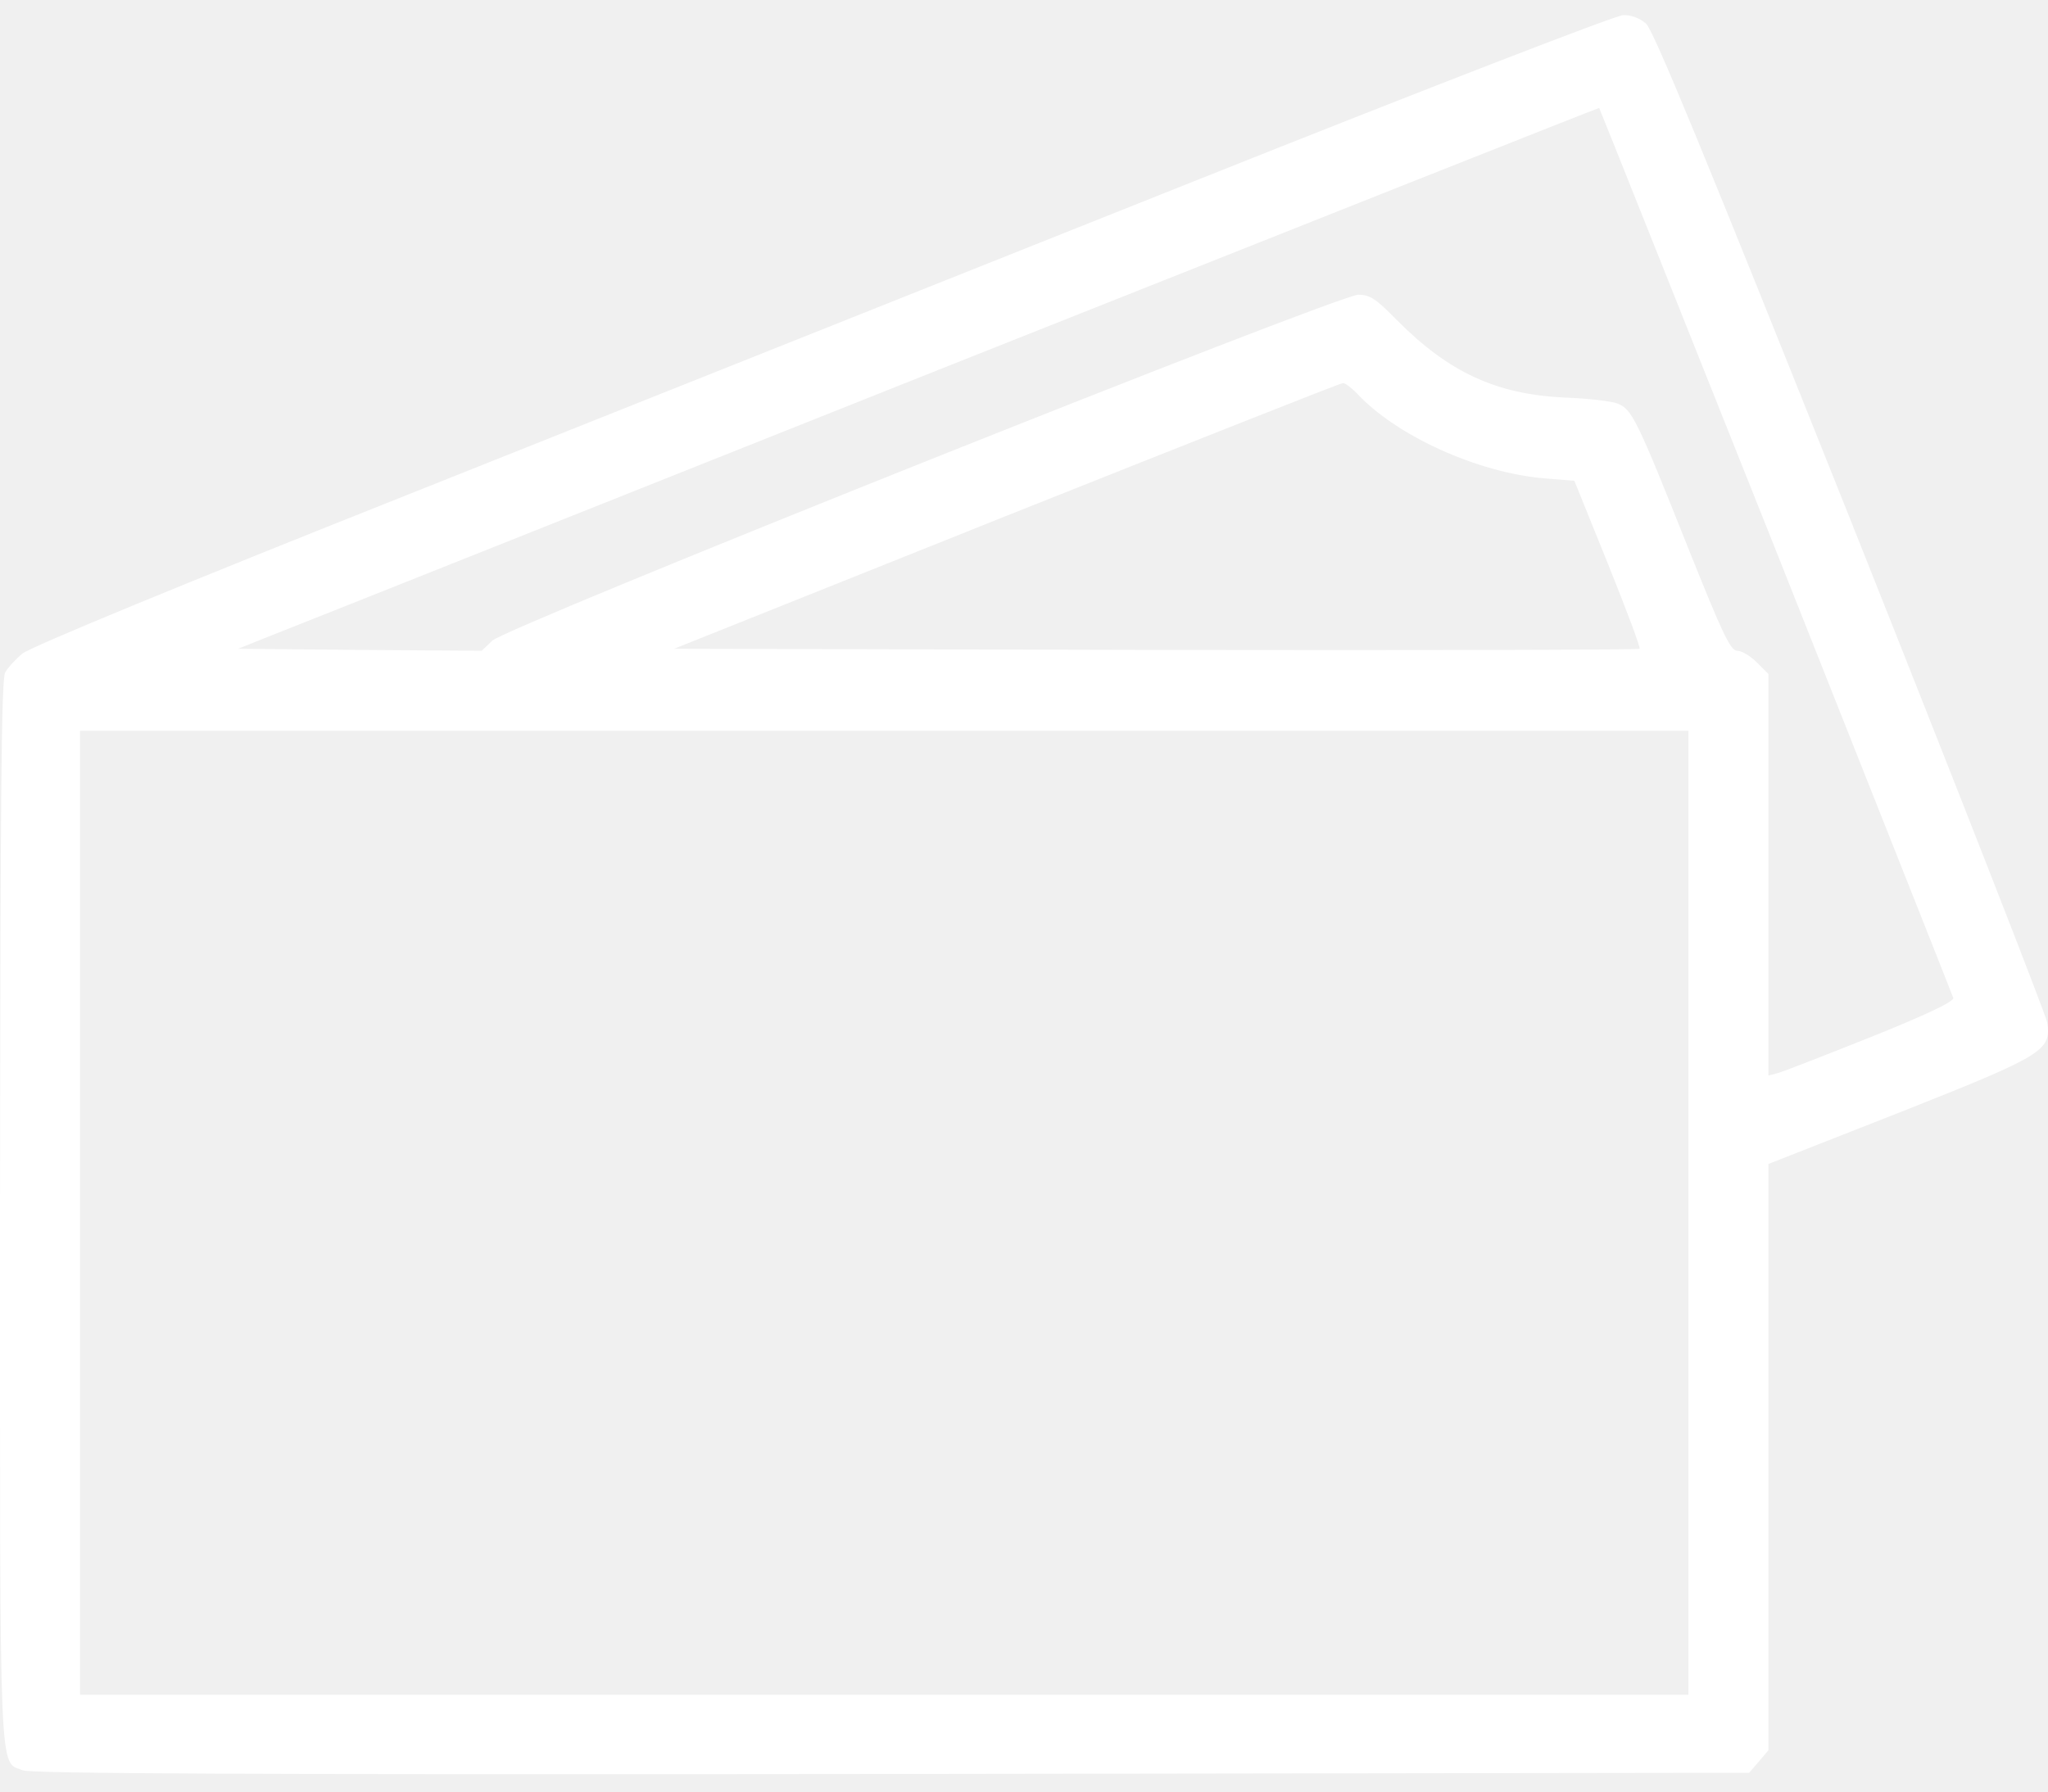
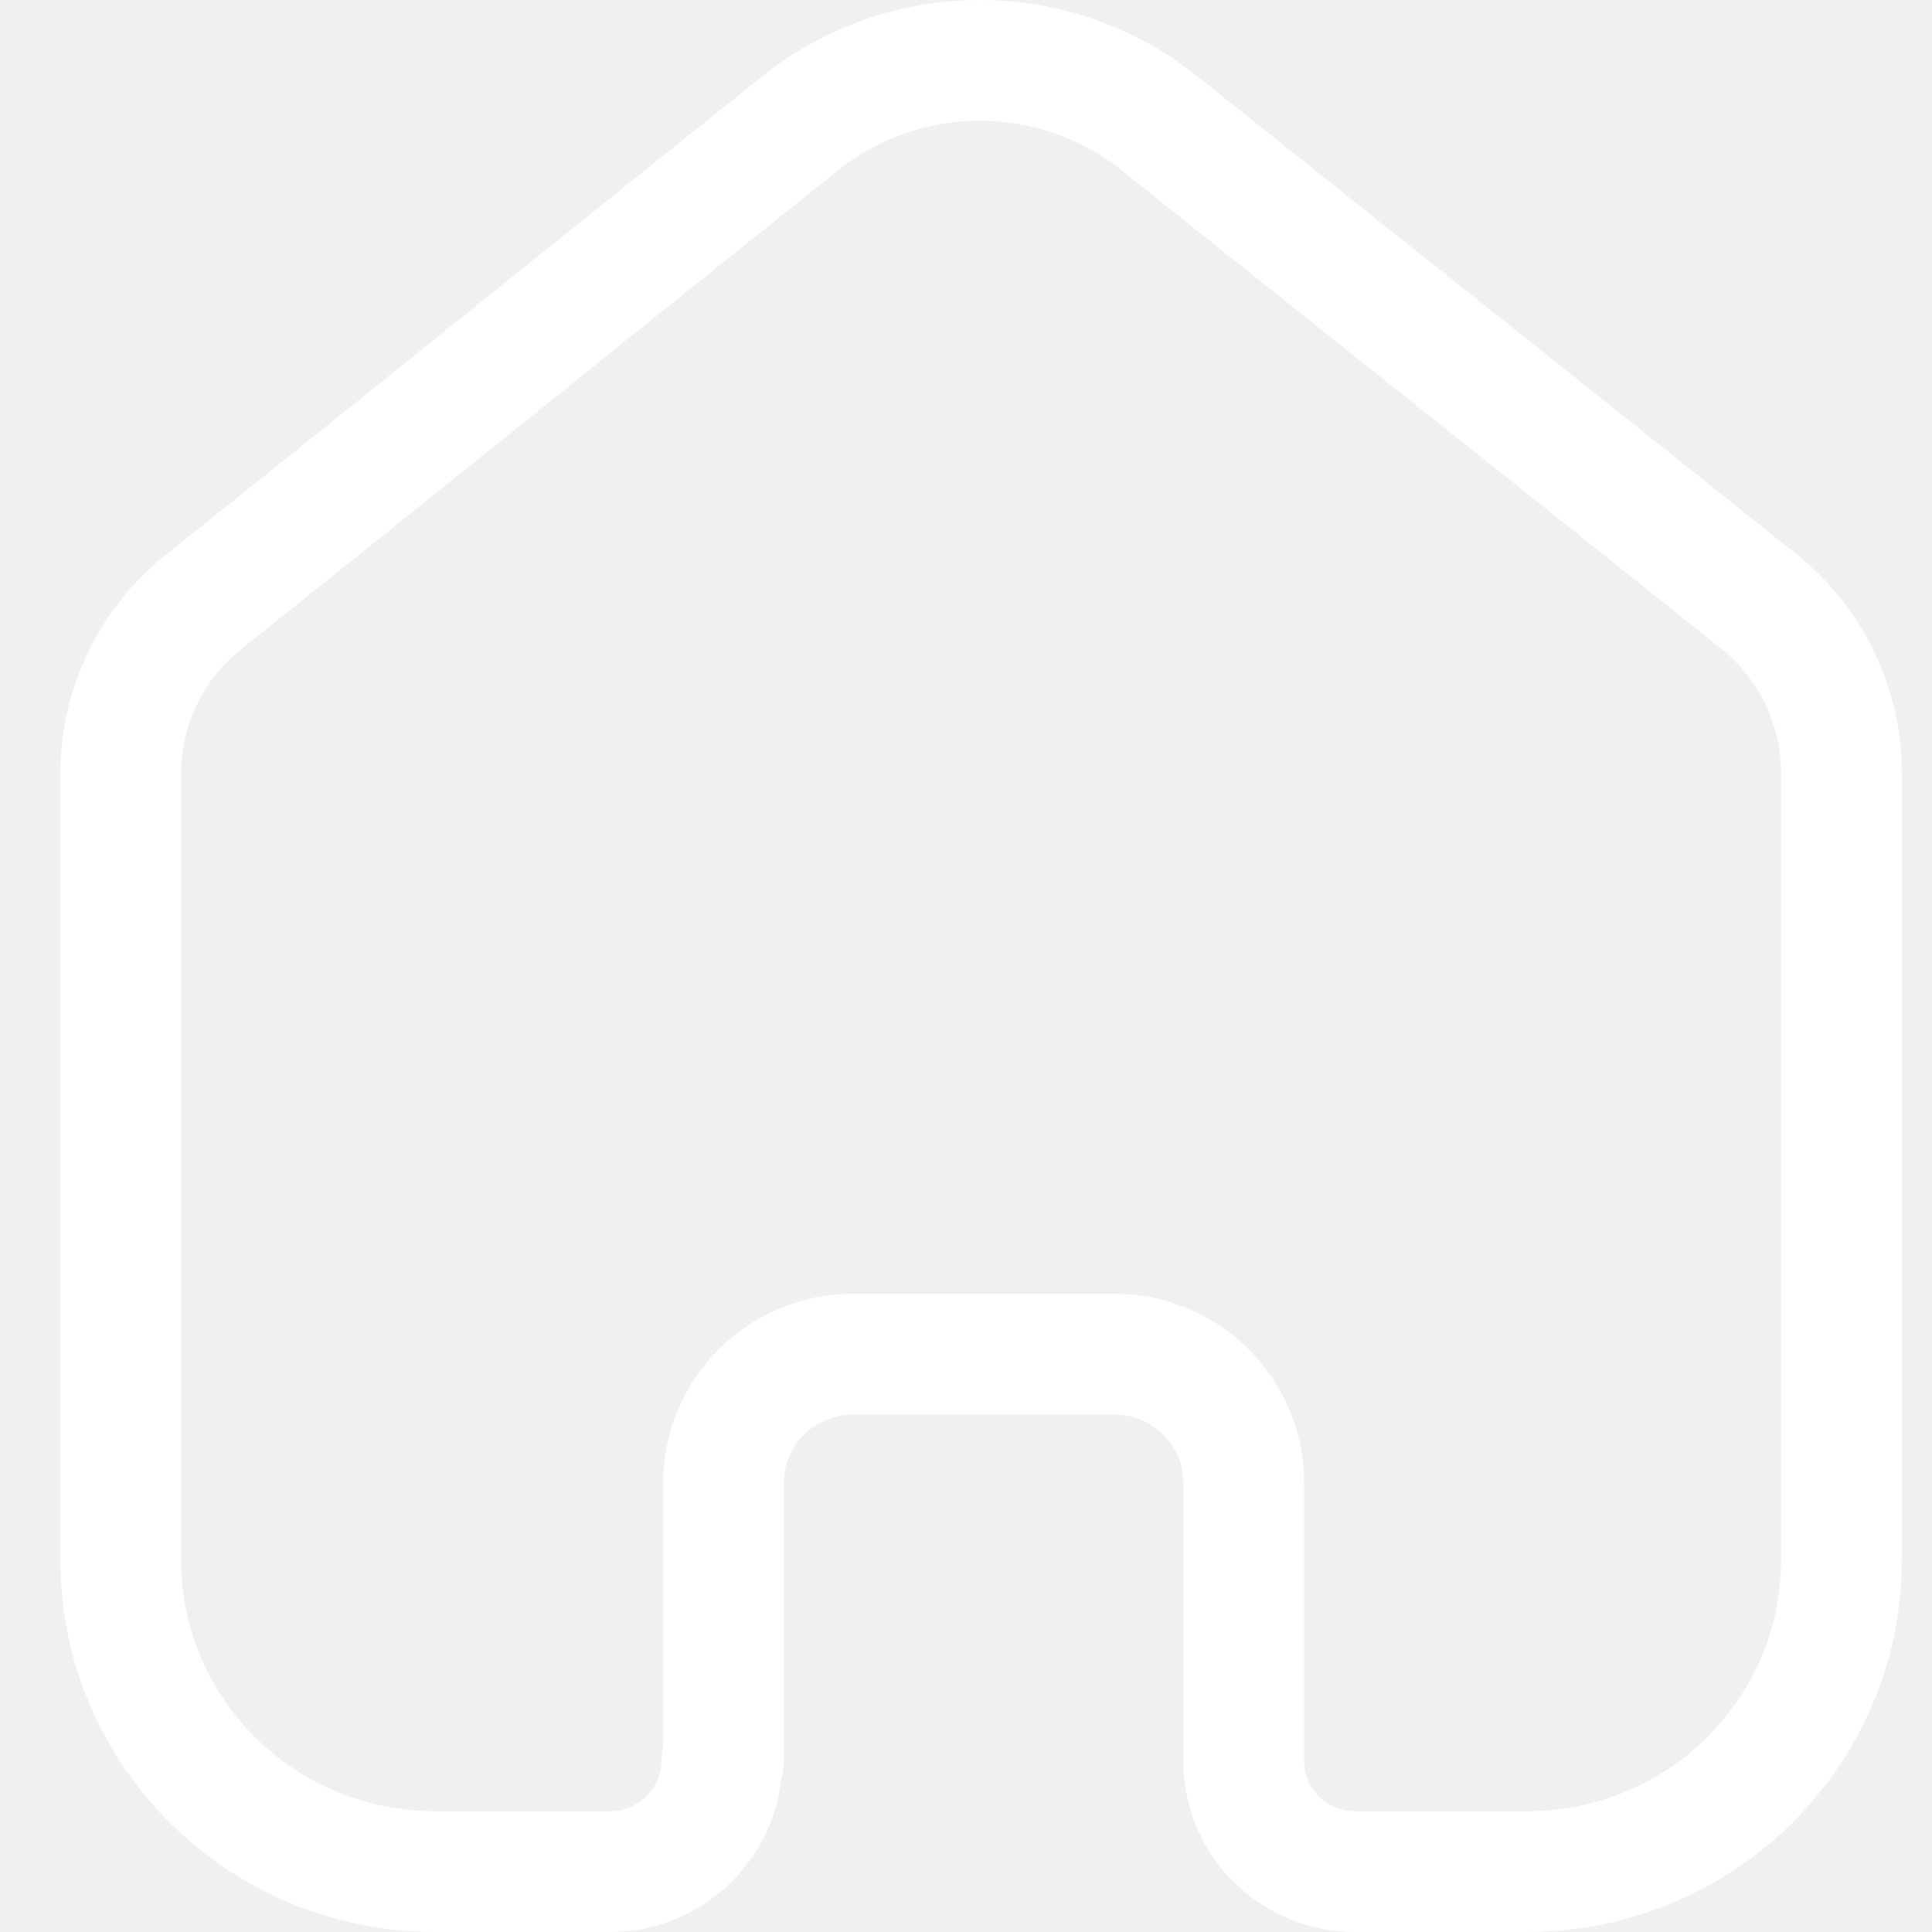
- <svg xmlns="http://www.w3.org/2000/svg" width="40" height="35" viewBox="0 0 40 35" fill="none">
-   <path d="M23.365 3.523C18.919 5.297 11.995 8.056 7.979 9.658C3.517 11.431 0.586 12.643 0.438 12.768C0.305 12.877 0.156 13.041 0.102 13.135C0.024 13.26 0.008 15.682 0 23.676C0 35.015 -0.023 34.39 0.446 34.585C0.61 34.648 4.908 34.671 17.41 34.656L34.164 34.632L34.352 34.413L34.539 34.194V28.466V22.739L37.087 21.738C39.908 20.621 40.064 20.527 39.986 19.98C39.962 19.832 38.236 15.417 36.149 10.173C33.305 3.047 32.297 0.593 32.148 0.46C32.031 0.359 31.859 0.288 31.703 0.296C31.562 0.296 27.811 1.749 23.365 3.523ZM34.688 10.759C36.571 15.51 38.134 19.441 38.15 19.496C38.165 19.566 37.626 19.824 36.532 20.262C35.633 20.621 34.813 20.941 34.719 20.965L34.539 21.012V17.089V13.166L34.313 12.94C34.188 12.815 34.016 12.713 33.93 12.713C33.797 12.713 33.641 12.377 32.969 10.697C31.976 8.204 31.875 7.993 31.593 7.884C31.476 7.837 31.007 7.782 30.554 7.766C29.226 7.704 28.296 7.274 27.288 6.258C26.874 5.836 26.756 5.758 26.53 5.758C26.131 5.758 9.87 12.252 9.612 12.518L9.409 12.713L7.033 12.697L4.65 12.674L5.275 12.424C5.619 12.291 11.597 9.908 18.559 7.134C25.522 4.367 31.226 2.101 31.234 2.109C31.242 2.117 32.797 6.016 34.688 10.759ZM26.498 7.681C27.272 8.517 28.866 9.236 30.163 9.345L30.749 9.392L31.406 11.017C31.765 11.908 32.047 12.658 32.023 12.674C32 12.697 27.749 12.705 22.576 12.697L13.167 12.674L19.653 10.079C23.224 8.657 26.178 7.485 26.225 7.485C26.272 7.477 26.389 7.571 26.498 7.681ZM32.977 23.692V33.108H17.27H1.563V23.692V14.276H17.27H32.977V23.692Z" fill="white" />
+ <svg xmlns="http://www.w3.org/2000/svg" width="16" height="16" viewBox="0 0 16 16" fill="none">
+   <path d="M5.993 14.579V12.278C5.993 11.694 6.47 11.218 7.061 11.214H9.225C9.819 11.214 10.3 11.691 10.3 12.278V14.586C10.3 15.082 10.701 15.488 11.202 15.5H12.645C14.084 15.5 15.25 14.345 15.25 12.921V6.378C15.242 5.818 14.977 5.292 14.528 4.95L9.593 1.014C8.729 0.329 7.5 0.329 6.635 1.014L1.722 4.957C1.272 5.298 1.006 5.825 1 6.386V12.921C1 14.345 2.166 15.5 3.605 15.5H5.048C5.562 15.5 5.978 15.088 5.978 14.579" stroke="white" stroke-linecap="round" stroke-linejoin="round" />
</svg>
